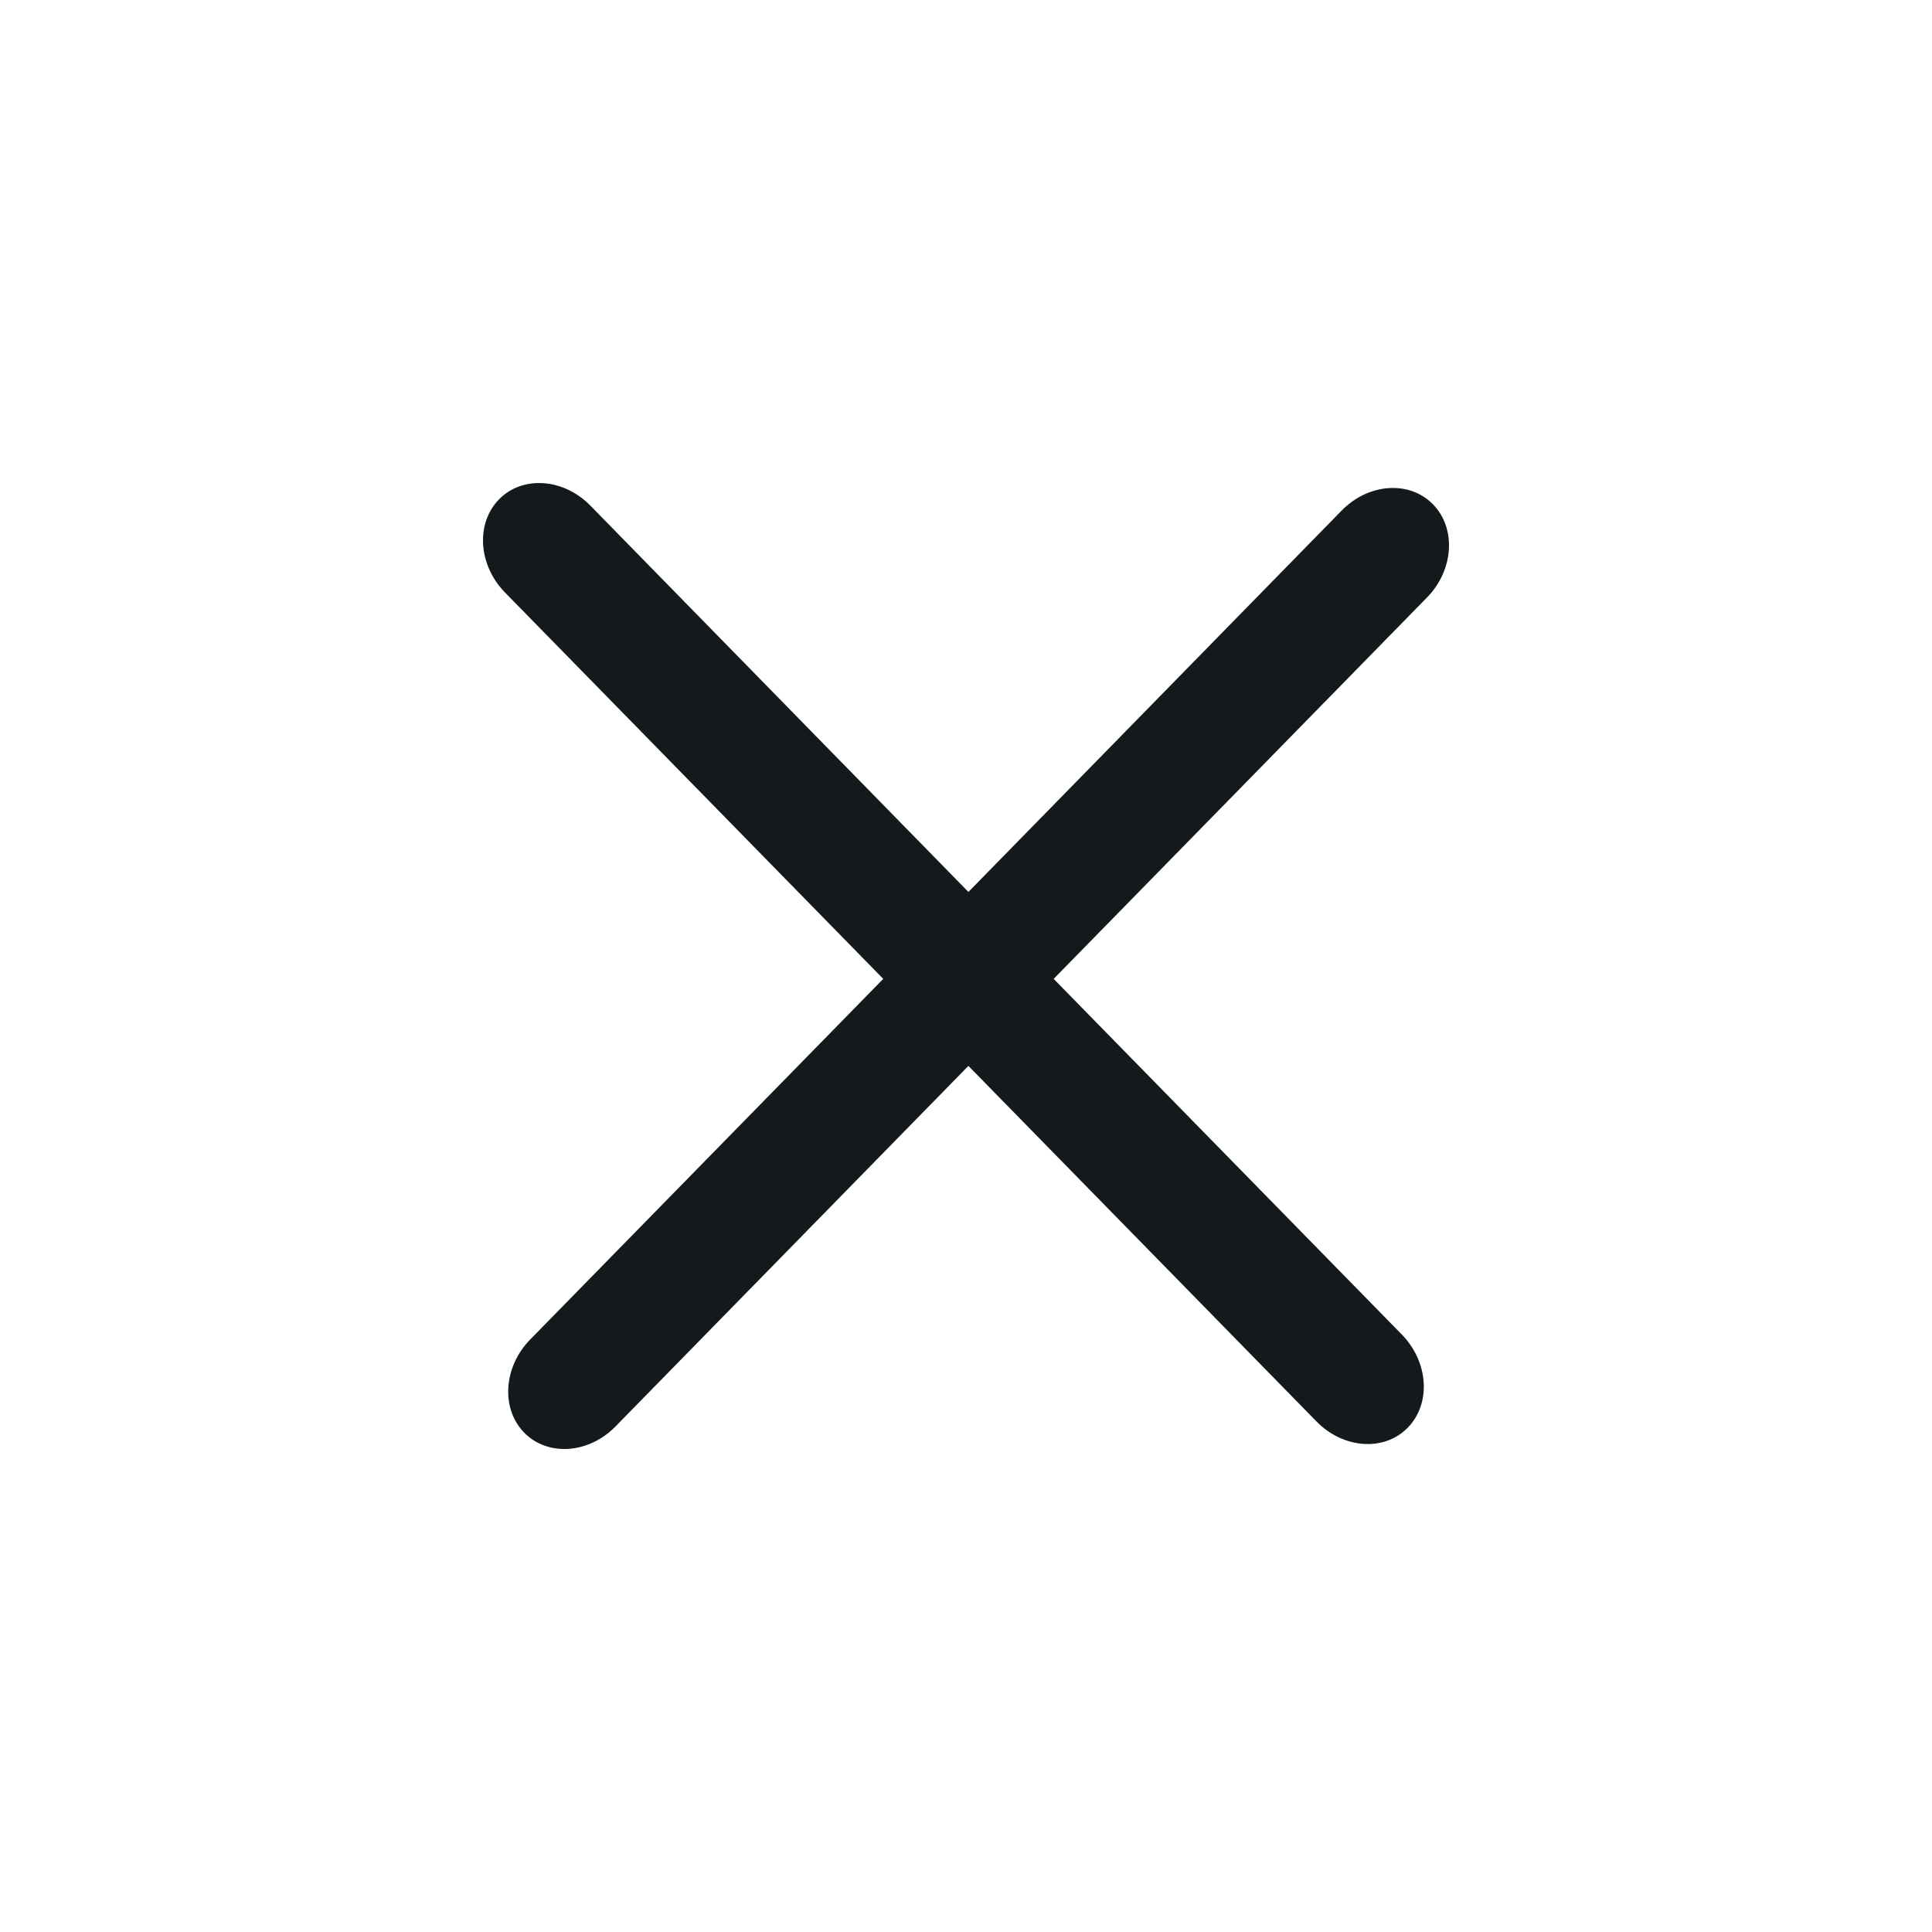
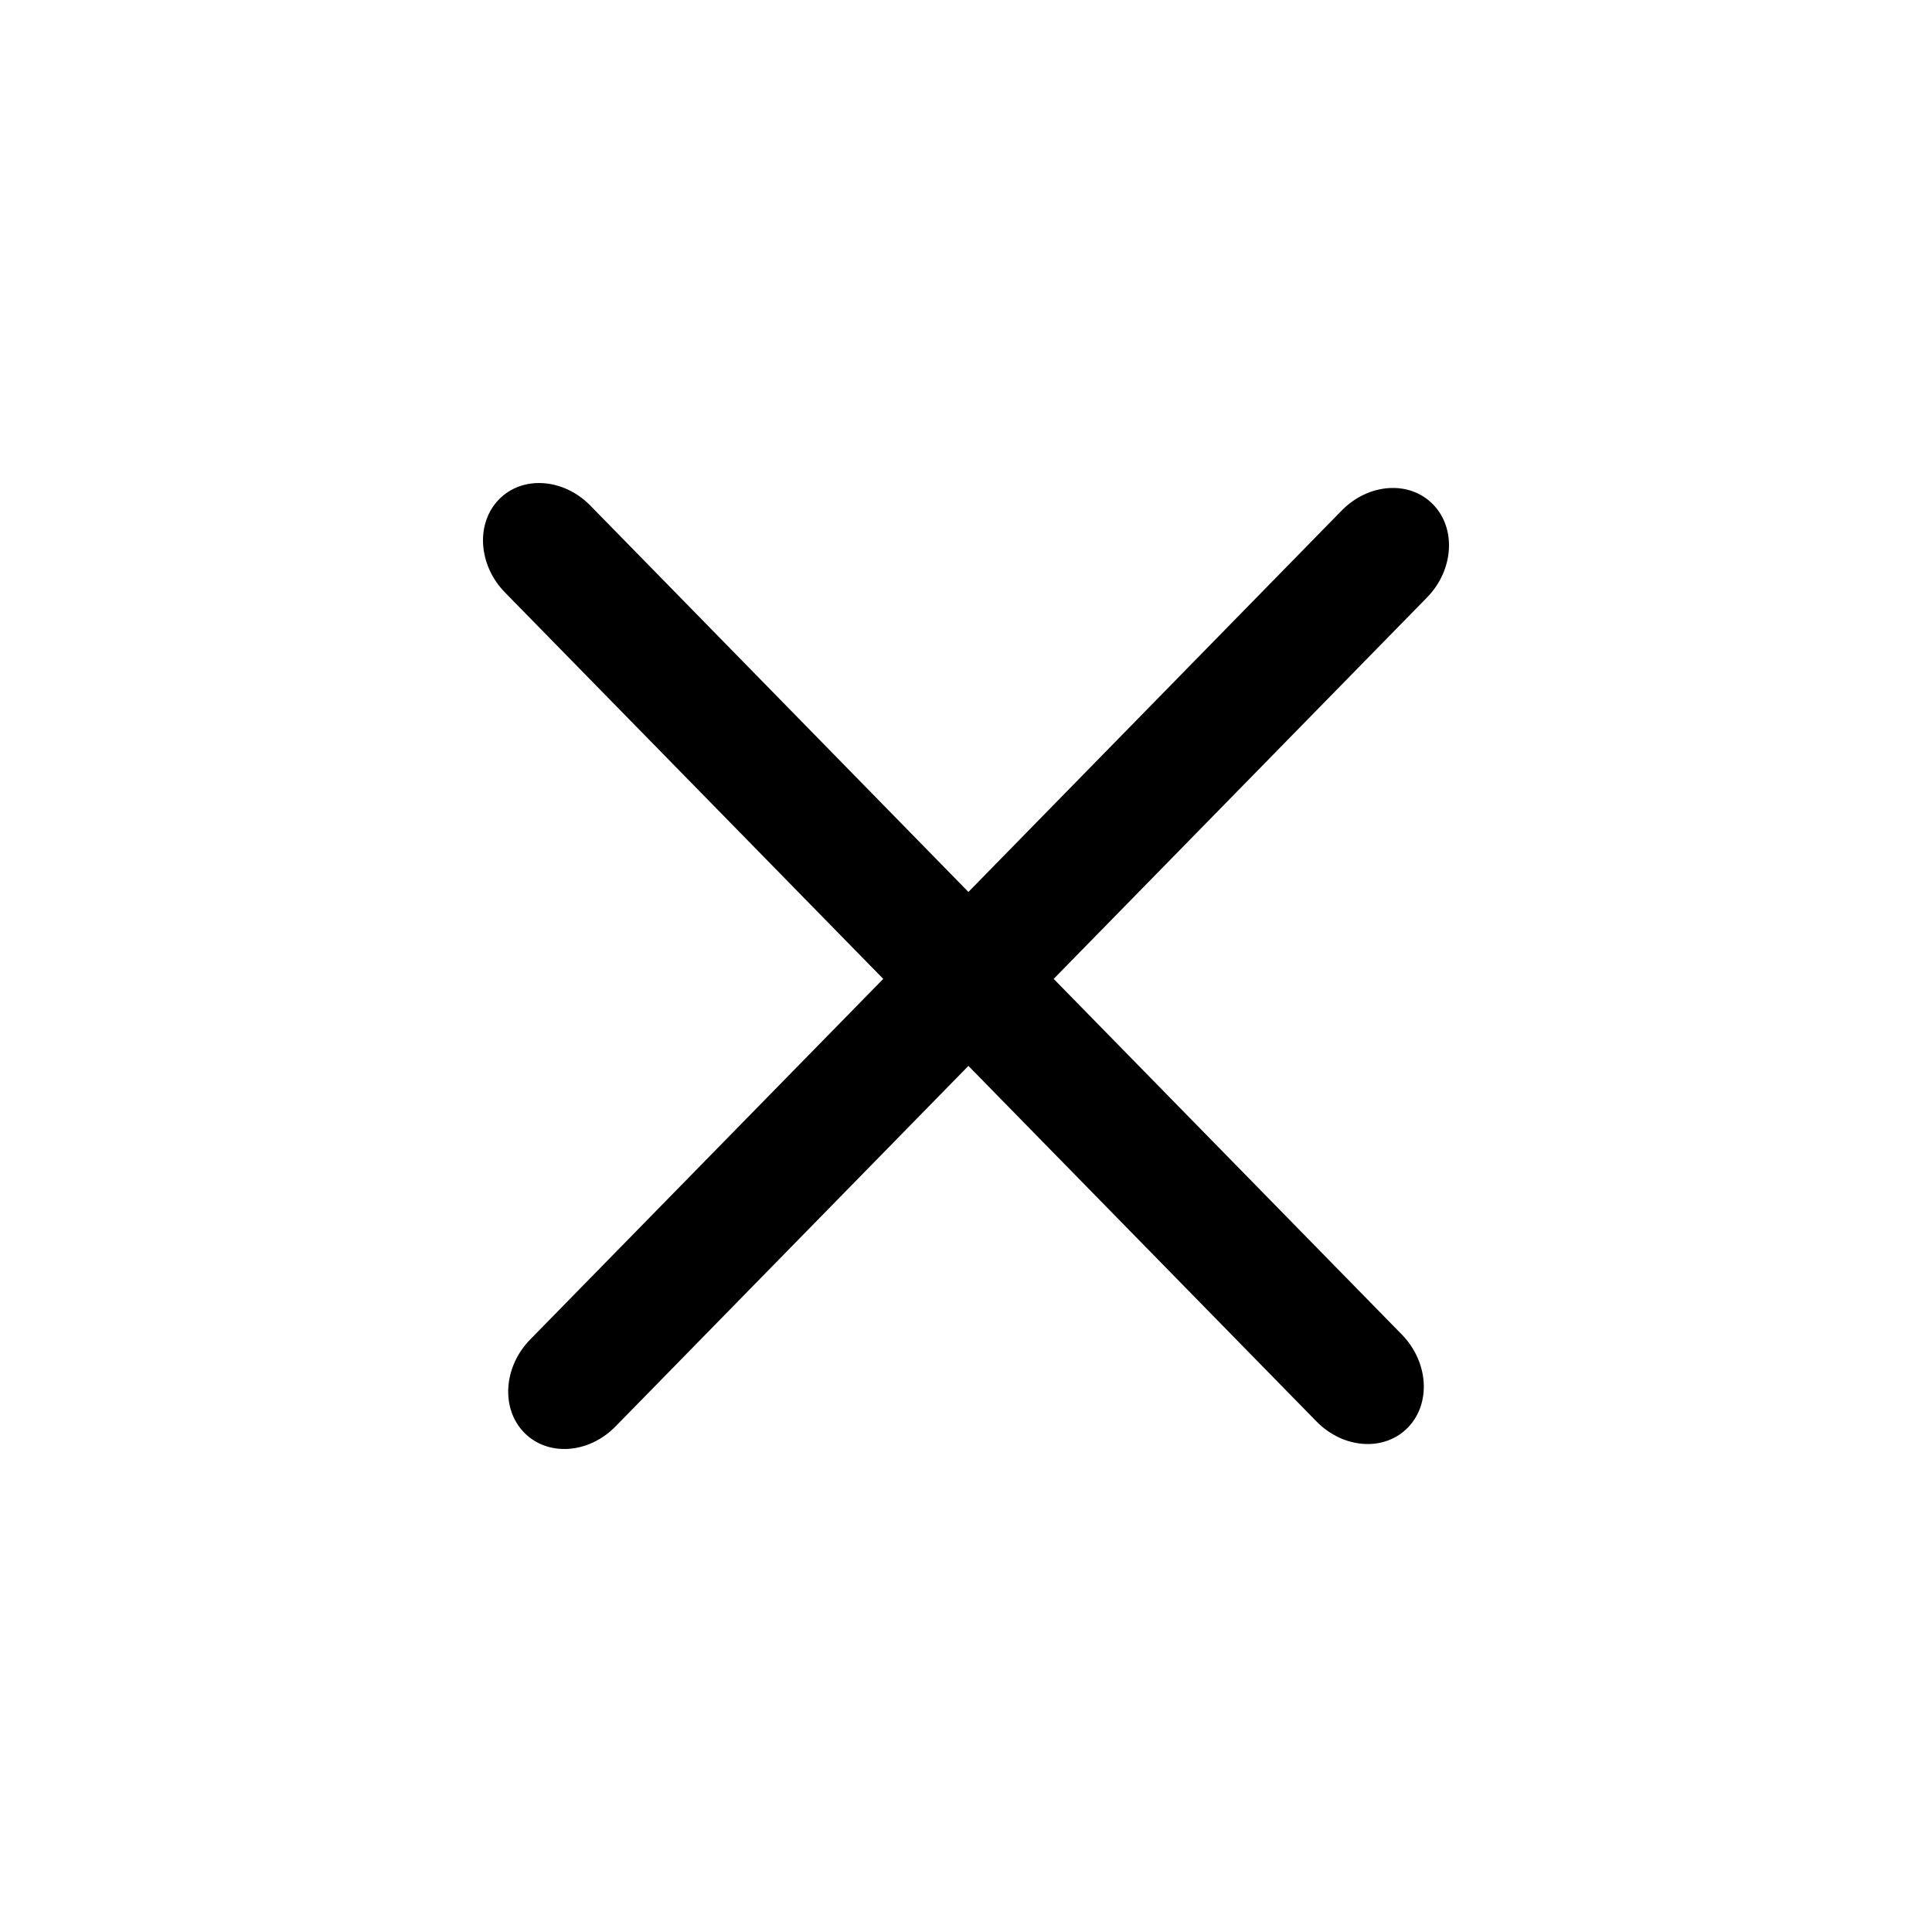
- <svg xmlns="http://www.w3.org/2000/svg" width="24" height="24" fill="none">
-   <path d="M16.354 17.658c.334.341.842.376 1.134.077.292-.299.259-.817-.075-1.158l-4.324-4.417 4.637-4.737c.334-.34.367-.86.075-1.158-.292-.299-.8-.264-1.134.077L12.03 11.08 7.333 6.28c-.334-.34-.842-.375-1.134-.077-.292.299-.259.817.075 1.158l4.698 4.799-4.385 4.479c-.334.34-.367.86-.075 1.158.292.298.8.264 1.134-.077l4.384-4.479 4.324 4.417z" fill="#14191B" />
+ <svg xmlns="http://www.w3.org/2000/svg" width="24" height="24" fill="currentColor">
+   <path d="M16.354 17.658c.334.341.842.376 1.134.077.292-.299.259-.817-.075-1.158l-4.324-4.417 4.637-4.737c.334-.34.367-.86.075-1.158-.292-.299-.8-.264-1.134.077L12.03 11.08 7.333 6.28c-.334-.34-.842-.375-1.134-.077-.292.299-.259.817.075 1.158l4.698 4.799-4.385 4.479c-.334.34-.367.86-.075 1.158.292.298.8.264 1.134-.077l4.384-4.479 4.324 4.417z" />
</svg>
